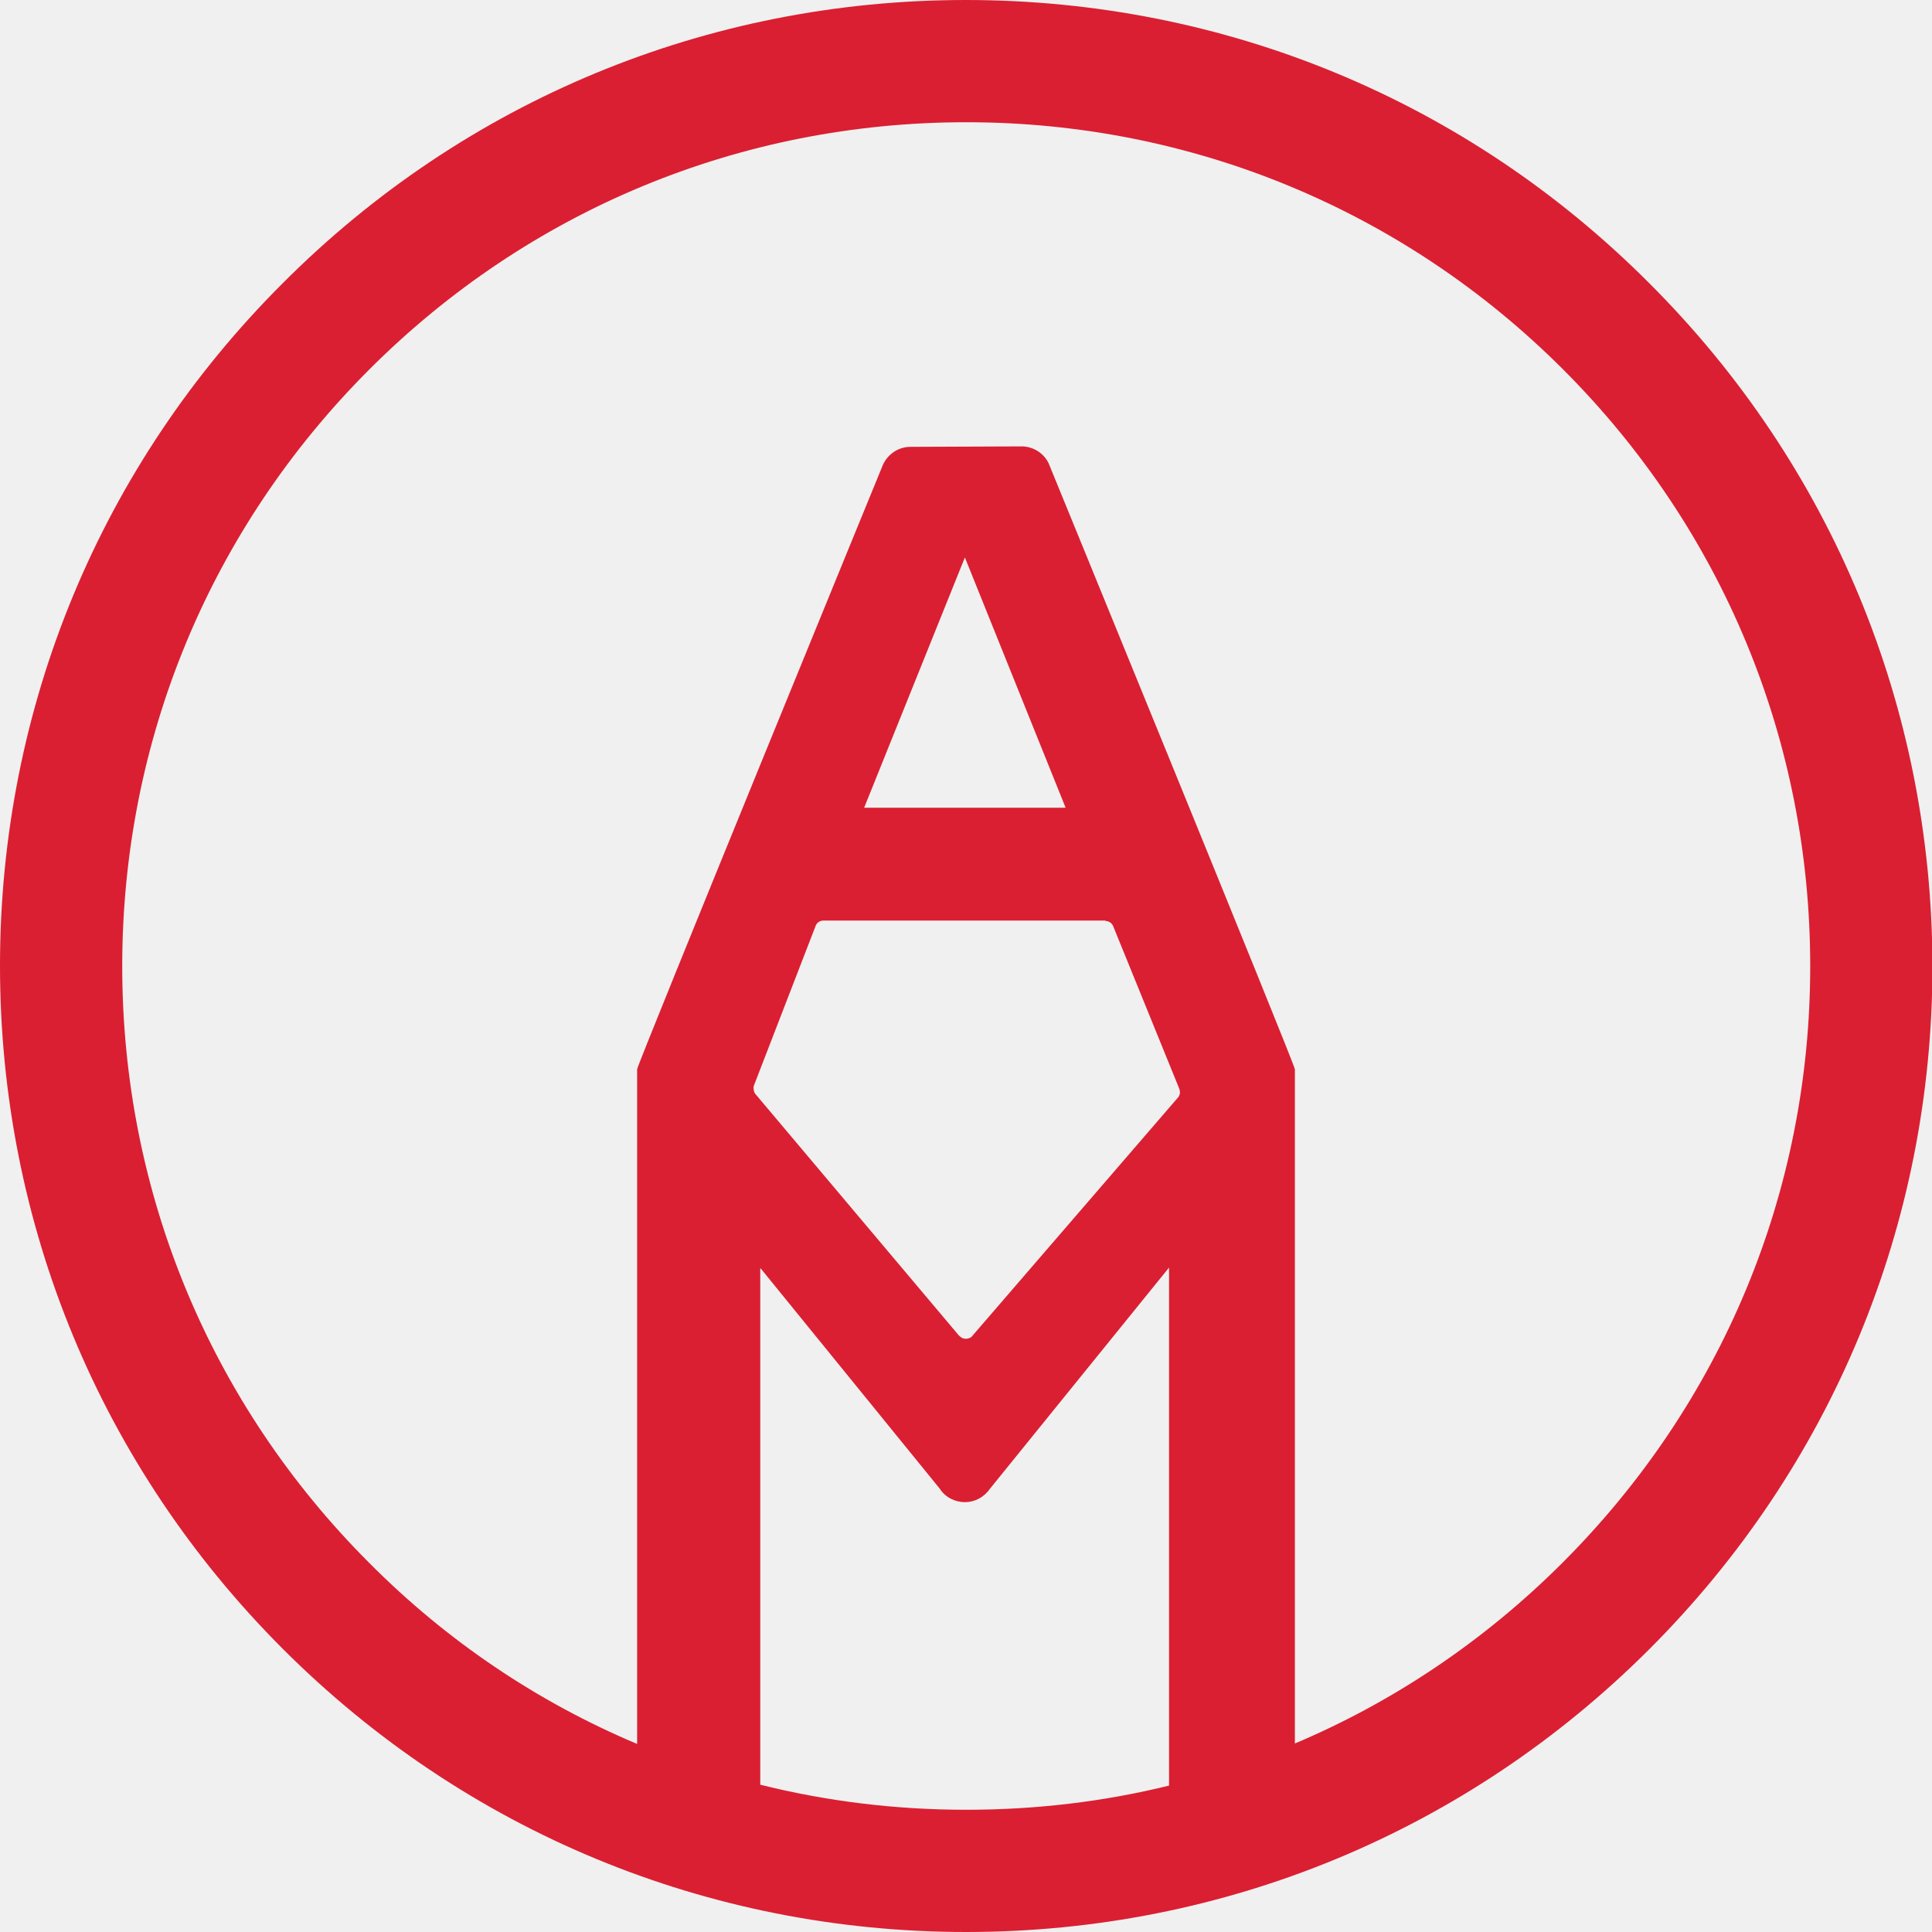
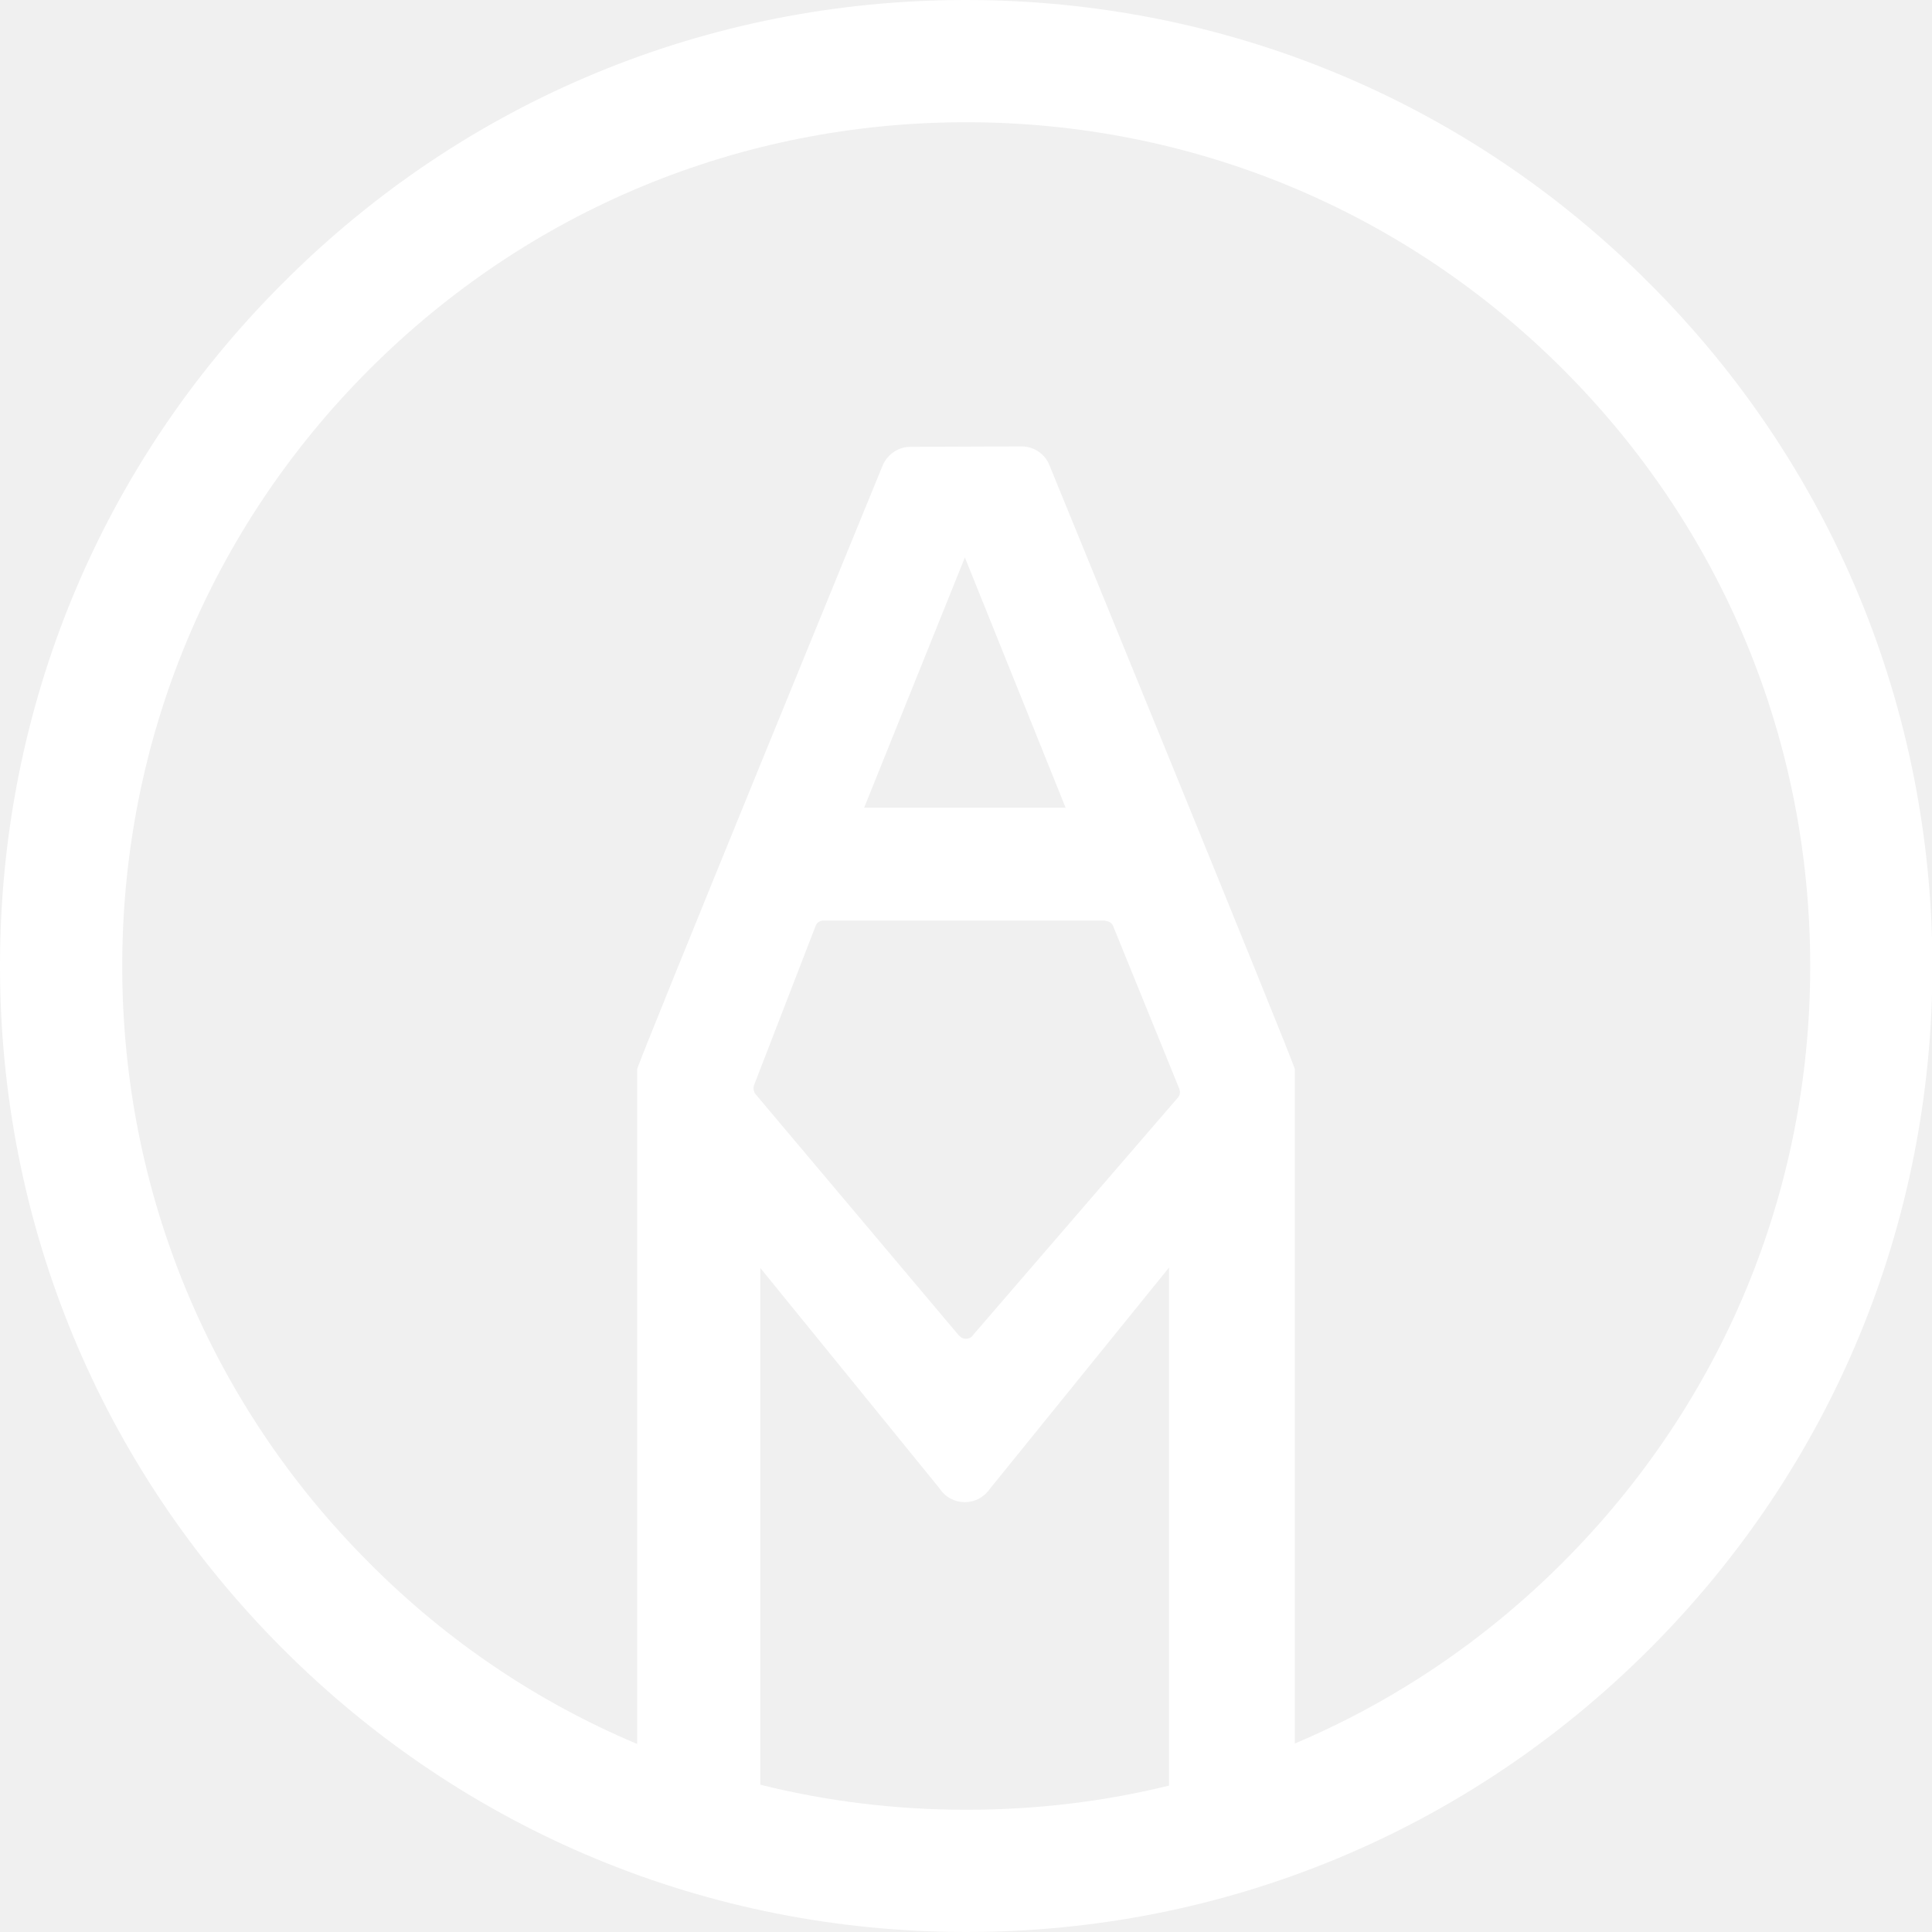
- <svg xmlns="http://www.w3.org/2000/svg" version="1.1" id="Layer_1" x="0px" y="0px" width="431.5px" height="431.5px" viewBox="0 0 431.5 431.5" enable-background="new 0 0 431.5 431.5" xml:space="preserve">
-   <path fill="#DA1F32" d="M368.3,63.2C327.6,22.4,273.4,0,215.7,0C158.1,0,103.9,22.4,63.2,63.2C22.4,103.9,0,158.1,0,215.7  c0,57.6,22.4,111.8,63.2,152.6c40.7,40.7,94.9,63.2,152.6,63.2c57.6,0,111.8-22.4,152.6-63.2c40.7-40.7,63.2-94.9,63.2-152.6  C431.5,158.1,409.1,103.9,368.3,63.2z M246.9,205.7c0.7,0,1.4,0.4,1.7,1.1l14.8,36.4c0.2,0.6,0.2,1.2-0.2,1.8l-45.9,53.2  c-0.3,0.5-0.9,0.8-1.6,0.8c-0.7,0-1.1-0.3-1.6-0.8l-45.5-54c-0.3-0.6-0.4-1.2-0.2-1.8l13.8-35.7c0.3-0.7,1-1.1,1.7-1.1H246.9z   M193,180.4l22.5-55.9l22.5,55.9H193z M169.8,398.6V283.3h0.1l40,49.2c1.2,1.9,3.4,3,5.6,3s4.3-1.1,5.6-3l40-49.4v115.7  c-14.6,3.6-29.8,5.4-45.3,5.4C200,404.2,184.6,402.3,169.8,398.6z M349,349c-17.5,17.5-37.8,31.1-59.8,40.4V238.8  c0-1-54.9-135.1-54.9-135.1c-1-2.4-3.5-4-6.1-4l-24.9,0.1c-2.6,0-5,1.6-6.1,4c0,0-54.9,134-54.9,135v150.7  c-22.1-9.3-42.4-22.9-59.8-40.4c-35.6-35.6-55.2-82.9-55.2-133.3s19.6-97.7,55.2-133.3s82.9-55.2,133.3-55.2  c50.3,0,97.7,19.6,133.3,55.2c35.6,35.6,55.2,82.9,55.2,133.3S384.6,313.4,349,349z" />
+ <svg xmlns="http://www.w3.org/2000/svg" version="1.1" id="Layer_1" x="0px" y="0px" width="431.5px" height="431.5px" viewBox="-89 181.5 431.5 431.5" enable-background="new -89 181.5 431.5 431.5" xml:space="preserve">
+   <path fill="#FFFFFF" d="M279.3,244.7c-40.7-40.8-94.9-63.2-152.6-63.2c-57.6,0-111.8,22.4-152.5,63.2C-66.6,285.4-89,339.6-89,397.2  S-66.6,509-25.8,549.8C14.9,590.5,69.1,613,126.8,613c57.6,0,111.8-22.4,152.6-63.2c40.7-40.7,63.2-94.9,63.2-152.6  C342.5,339.6,320.1,285.4,279.3,244.7z M157.9,387.2c0.7,0,1.4,0.4,1.7,1.1l14.8,36.4c0.2,0.6,0.2,1.2-0.2,1.8l-45.9,53.2  c-0.3,0.5-0.9,0.8-1.6,0.8c-0.7,0-1.1-0.3-1.6-0.8l-45.5-54c-0.3-0.6-0.4-1.2-0.2-1.8l13.8-35.7c0.3-0.7,1-1.1,1.7-1.1h63V387.2z   M104,361.9l22.5-55.9l22.5,55.9H104z M80.8,580.1V464.8h0.1l40,49.2c1.2,1.9,3.4,3,5.6,3s4.3-1.1,5.6-3l40-49.4v115.7  c-14.6,3.6-29.8,5.4-45.3,5.4C111,585.7,95.6,583.8,80.8,580.1z M260,530.5c-17.5,17.5-37.8,31.1-59.8,40.4V420.3  c0-1-54.9-135.1-54.9-135.1c-1-2.4-3.5-4-6.1-4l-24.9,0.1c-2.6,0-5,1.6-6.1,4c0,0-54.9,134-54.9,135V571  c-22.1-9.3-42.4-22.9-59.8-40.4c-35.6-35.6-55.2-82.9-55.2-133.3S-42.1,299.6-6.5,264s82.9-55.2,133.3-55.2  c50.3,0,97.7,19.6,133.3,55.2s55.2,82.9,55.2,133.3S295.6,494.9,260,530.5z" />
</svg>
